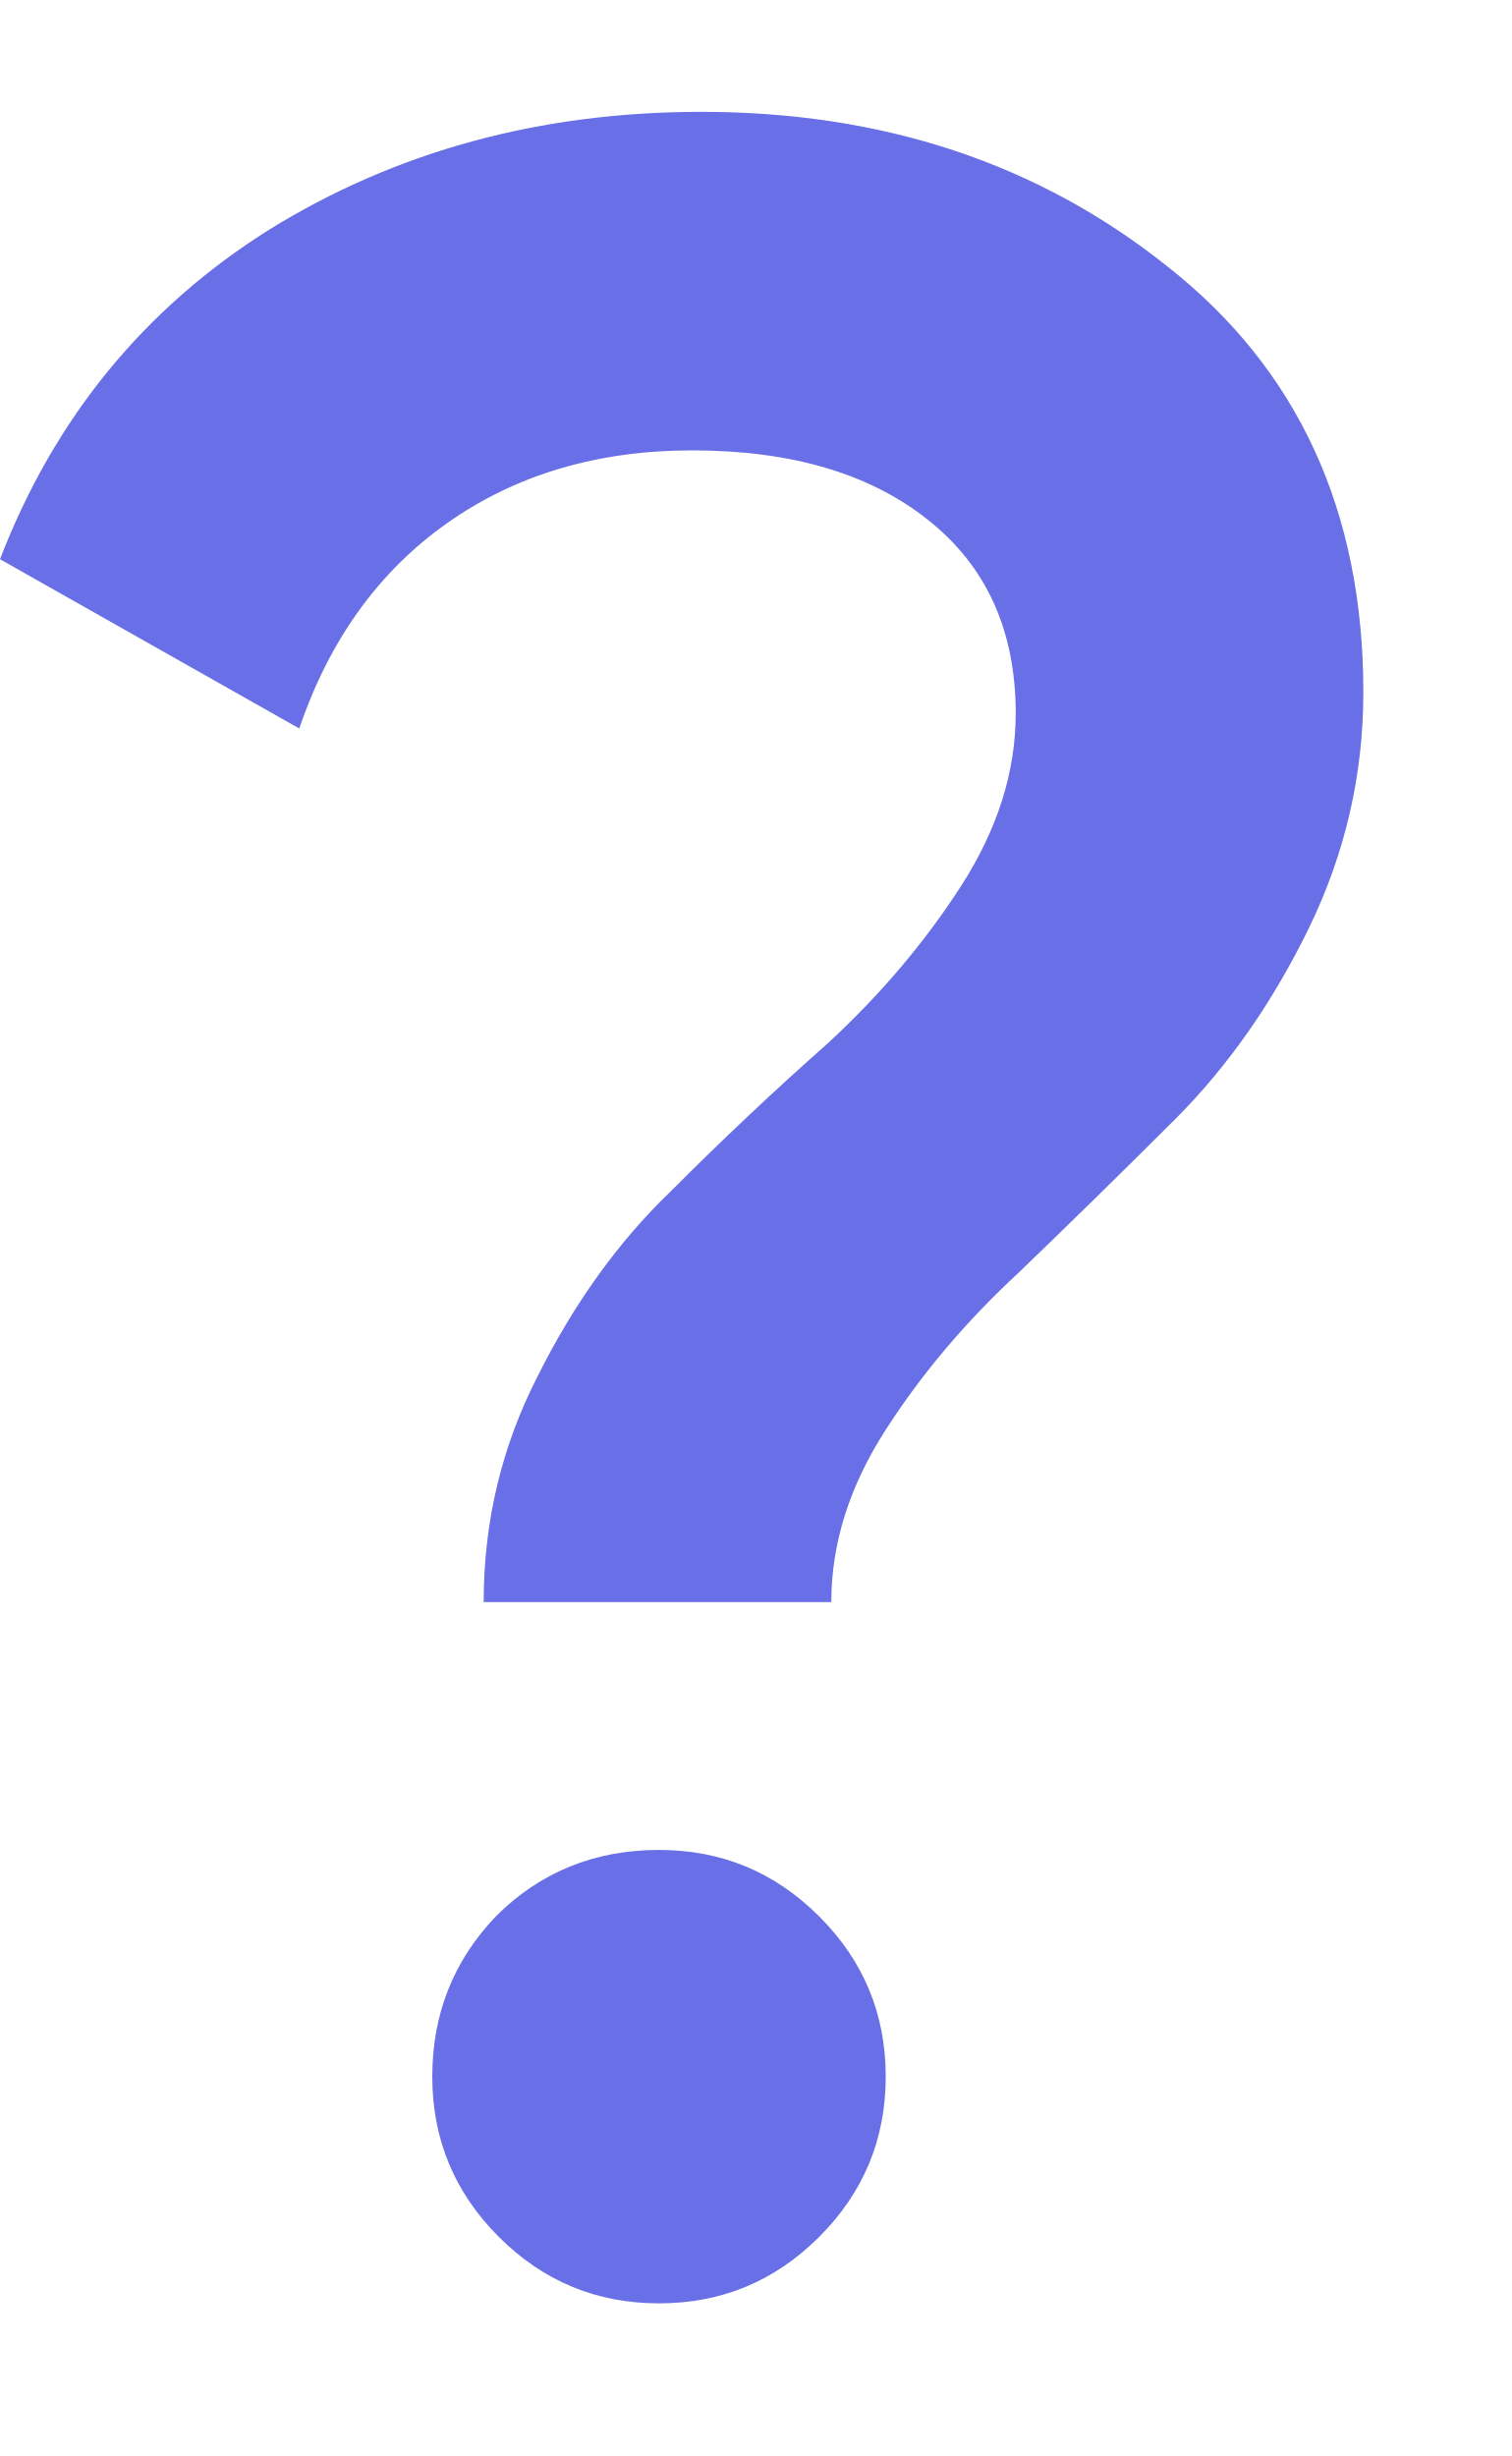
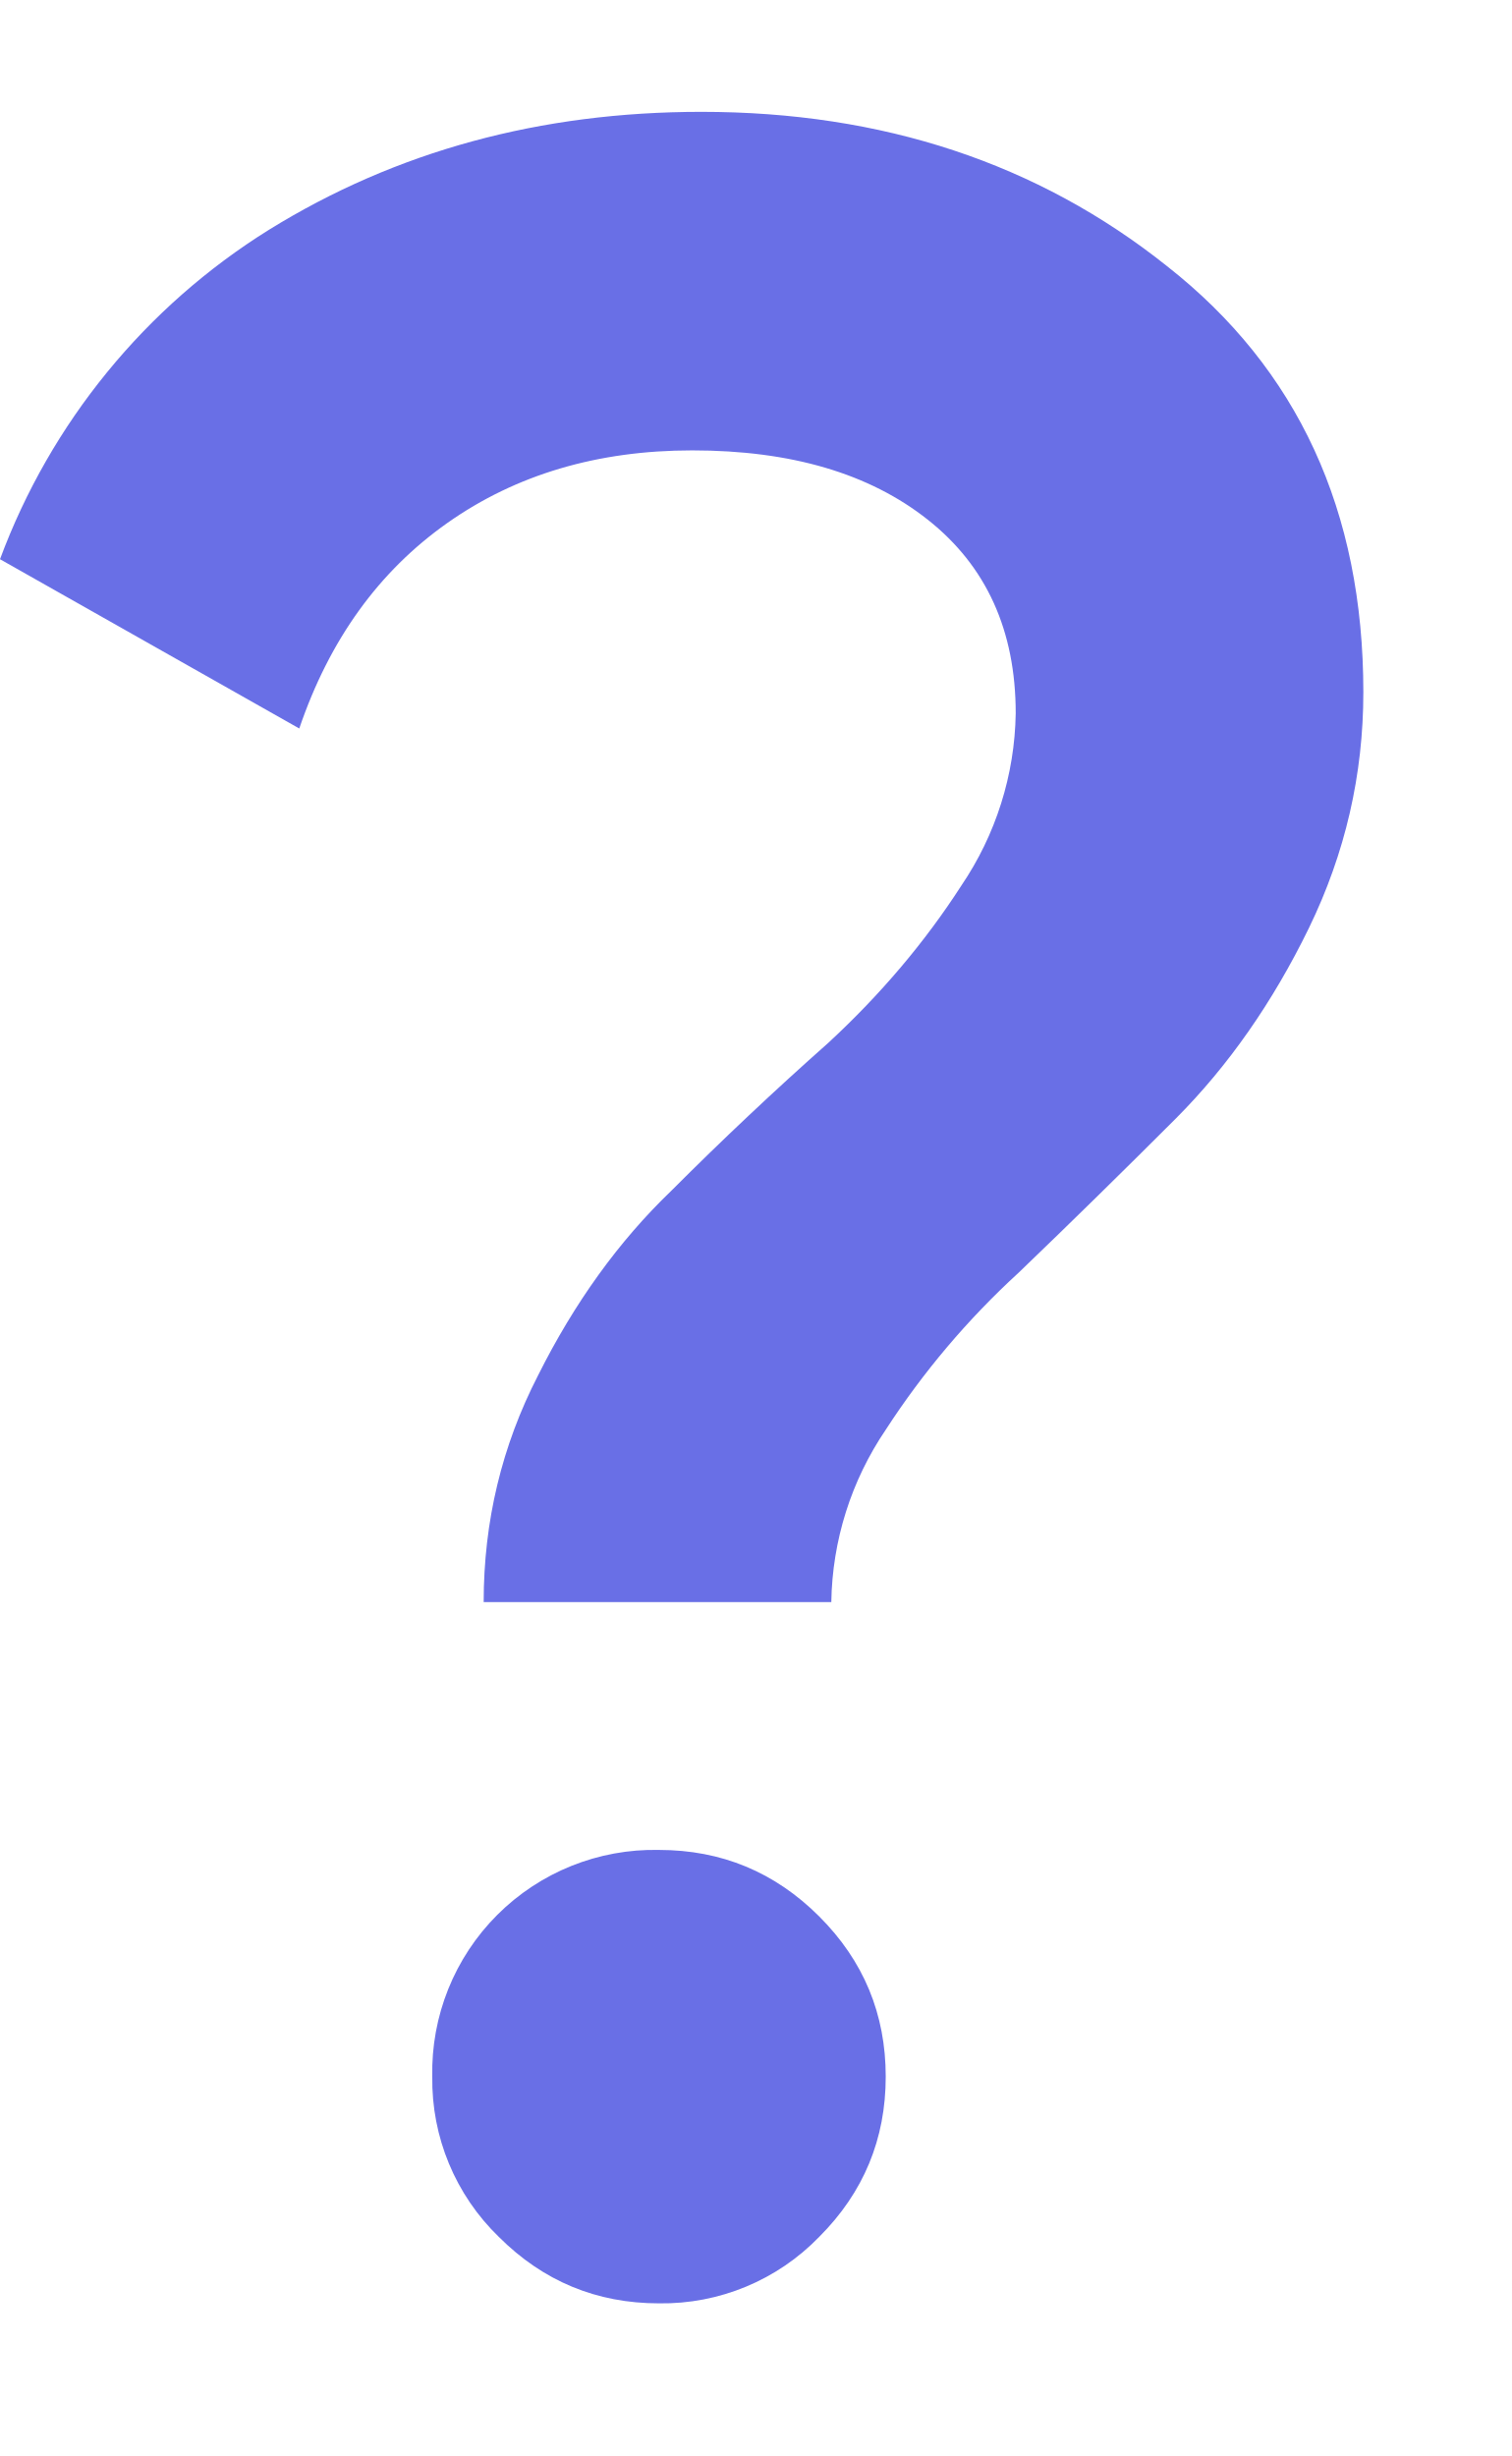
- <svg xmlns="http://www.w3.org/2000/svg" width="8" height="13" viewBox="0 0 8 13" fill="none">
-   <path d="M4.4 8.48H2.56C2.56 8.053 2.656 7.653 2.848 7.28C3.04 6.896 3.275 6.57 3.552 6.304C3.829 6.026 4.107 5.765 4.384 5.52C4.661 5.264 4.896 4.986 5.088 4.688C5.28 4.389 5.376 4.085 5.376 3.776C5.376 3.338 5.221 2.997 4.912 2.752C4.603 2.506 4.187 2.384 3.664 2.384C3.163 2.384 2.731 2.512 2.368 2.768C2.005 3.024 1.744 3.386 1.584 3.856L0 2.96C0.288 2.213 0.763 1.632 1.424 1.216C2.096 0.8 2.859 0.592 3.712 0.592C4.672 0.592 5.493 0.864 6.176 1.408C6.869 1.952 7.216 2.704 7.216 3.664C7.216 4.101 7.12 4.517 6.928 4.912C6.736 5.306 6.501 5.642 6.224 5.92C5.947 6.197 5.669 6.469 5.392 6.736C5.115 6.992 4.88 7.269 4.688 7.568C4.496 7.866 4.4 8.17 4.4 8.48ZM3.488 9.792C3.819 9.792 4.101 9.909 4.336 10.144C4.571 10.379 4.688 10.661 4.688 10.992C4.688 11.322 4.571 11.605 4.336 11.84C4.101 12.075 3.819 12.192 3.488 12.192C3.157 12.192 2.875 12.075 2.64 11.84C2.405 11.605 2.288 11.322 2.288 10.992C2.288 10.661 2.4 10.379 2.624 10.144C2.859 9.909 3.147 9.792 3.488 9.792Z" fill="#696FE6" />
+ <svg xmlns="http://www.w3.org/2000/svg" width="8" height="13" fill="none">
+   <path d="M4.4 8.48H2.56c0-.427.096-.827.288-1.2.192-.384.427-.71.704-.976a18.7 18.7 0 0 1 .832-.784c.277-.256.512-.534.704-.832a1.67 1.67 0 0 0 .288-.912c0-.438-.155-.779-.464-1.024-.31-.246-.725-.368-1.248-.368-.501 0-.933.128-1.296.384s-.624.618-.784 1.088L0 2.96a3.484 3.484 0 0 1 1.424-1.744C2.096.8 2.859.592 3.712.592c.96 0 1.781.272 2.464.816.693.544 1.04 1.296 1.04 2.256 0 .437-.096.853-.288 1.248-.192.394-.427.73-.704 1.008-.277.277-.555.55-.832.816a4.288 4.288 0 0 0-.704.832 1.67 1.67 0 0 0-.288.912Zm-.912 1.312c.33 0 .613.117.848.352s.352.517.352.848c0 .33-.117.613-.352.848a1.156 1.156 0 0 1-.848.352c-.33 0-.613-.117-.848-.352a1.156 1.156 0 0 1-.352-.848 1.175 1.175 0 0 1 1.2-1.2Z" fill="#696FE6" />
</svg>
